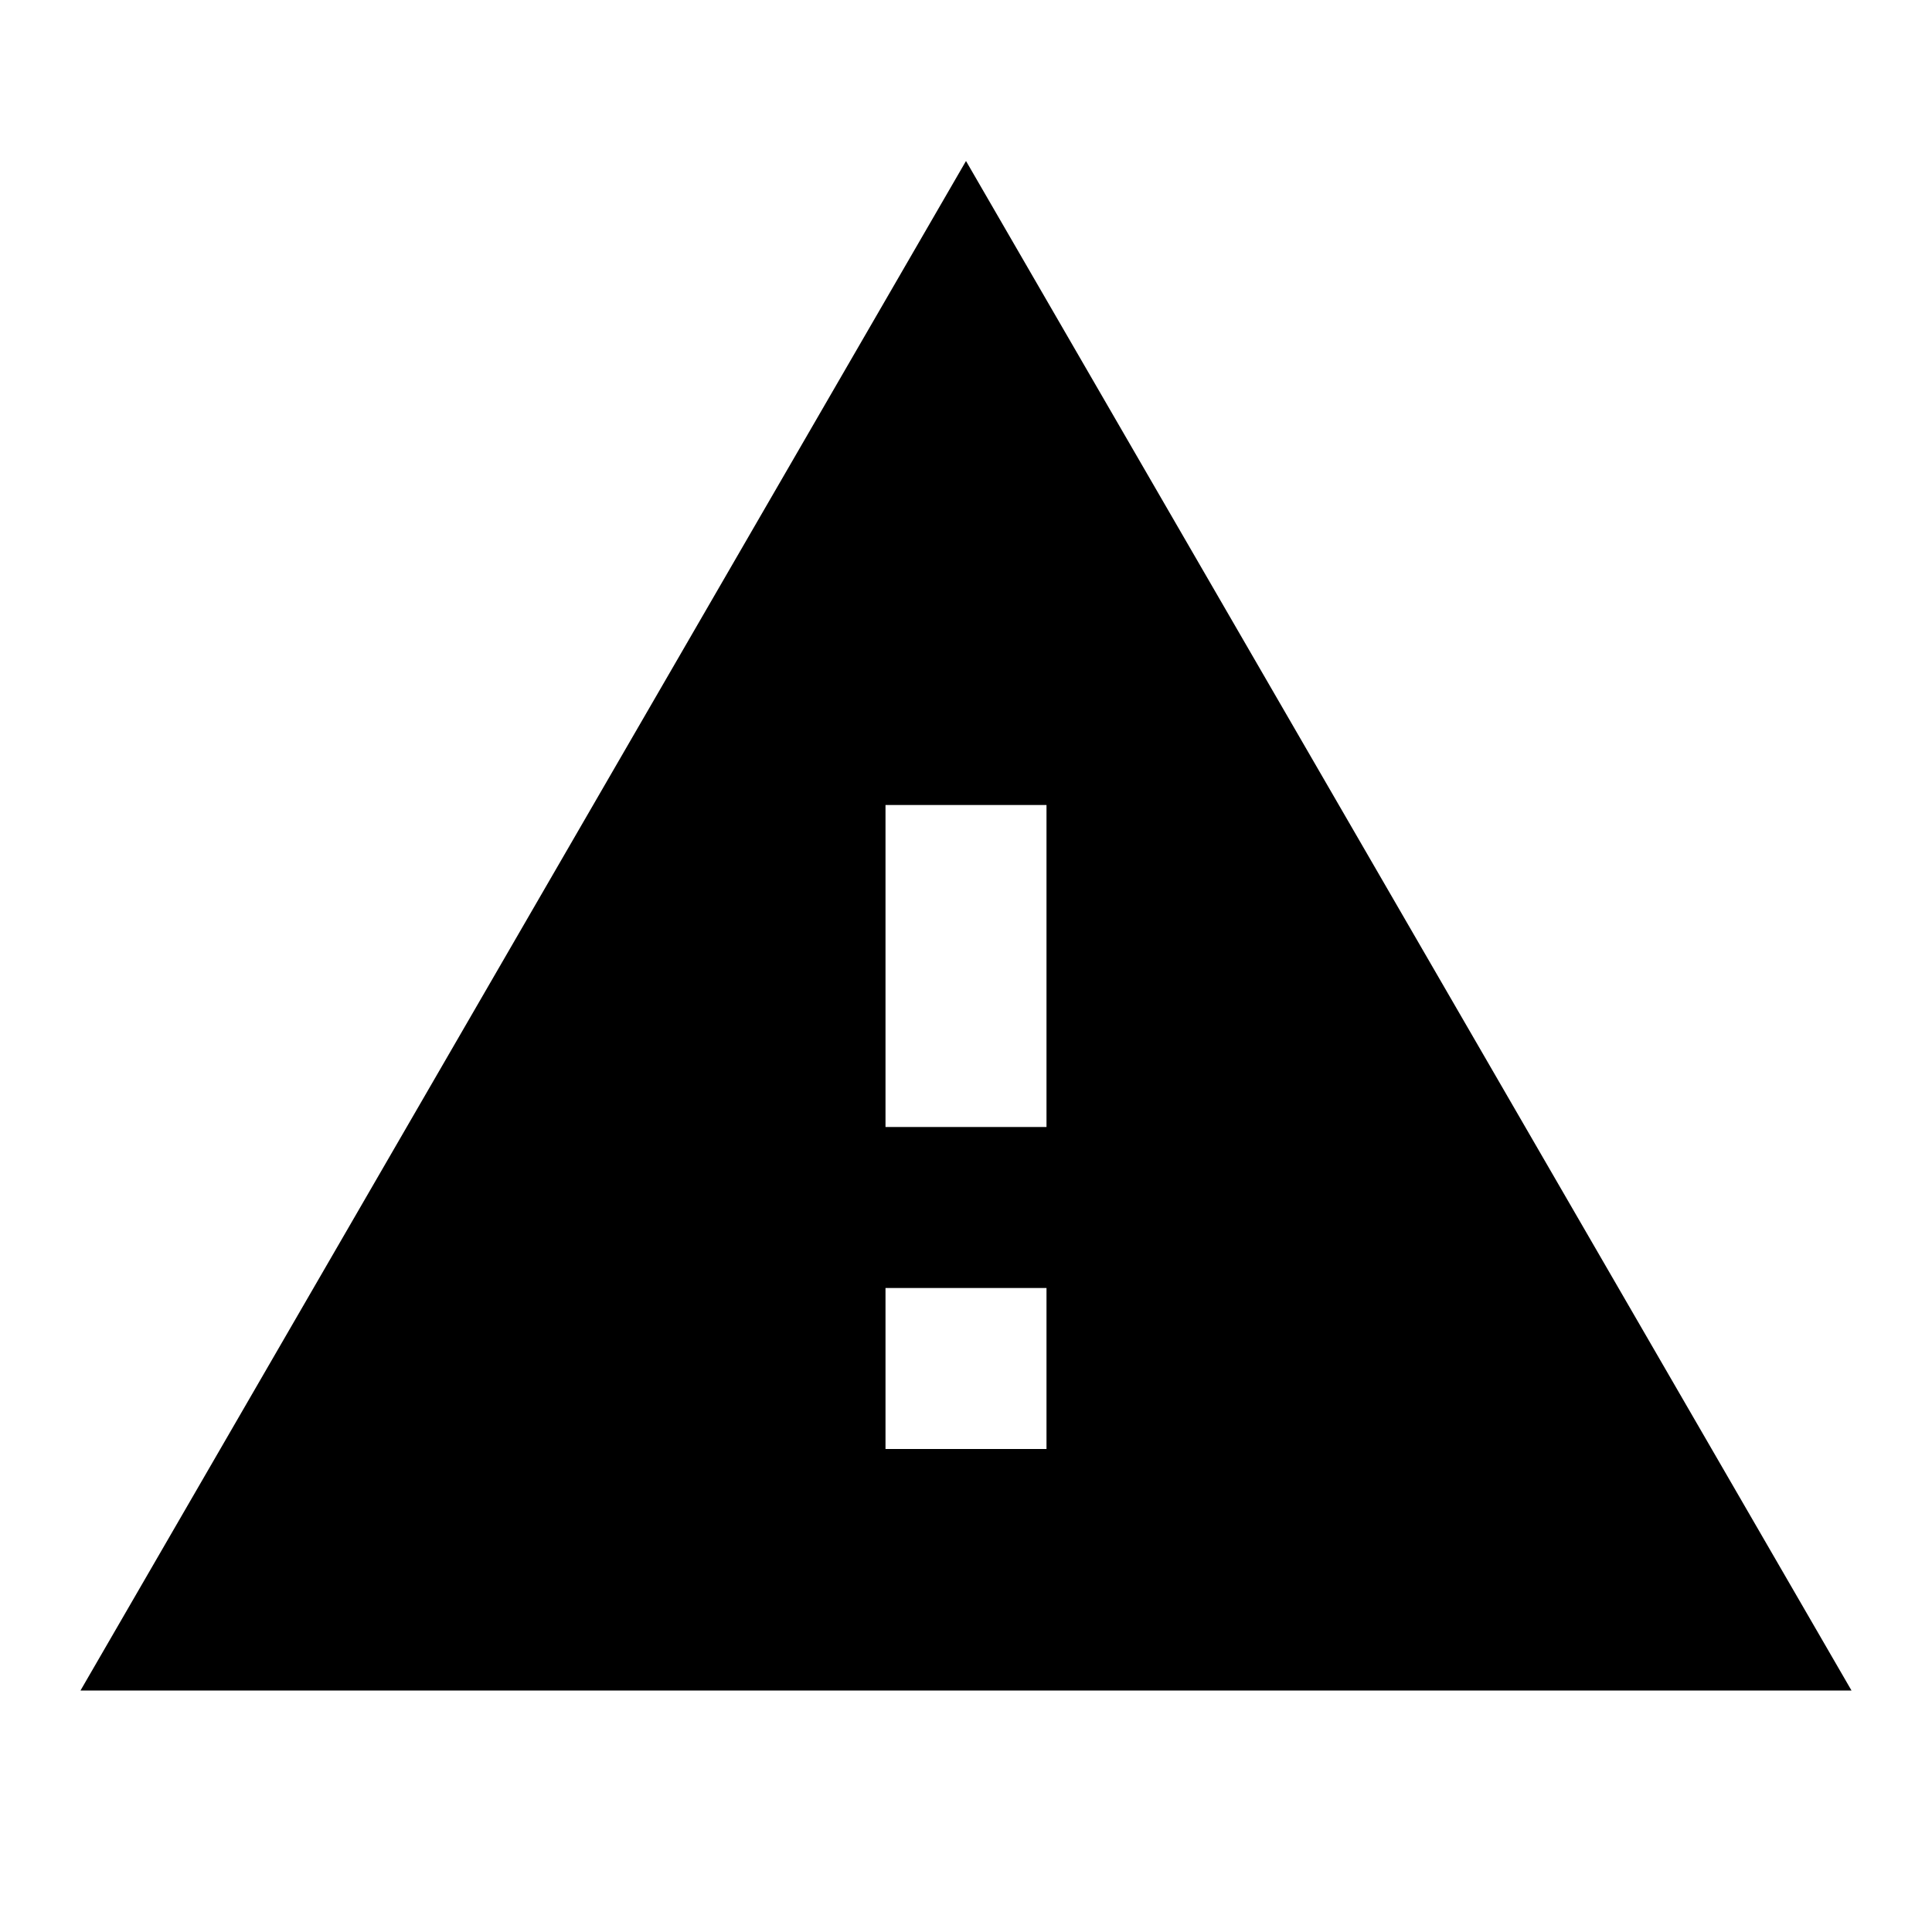
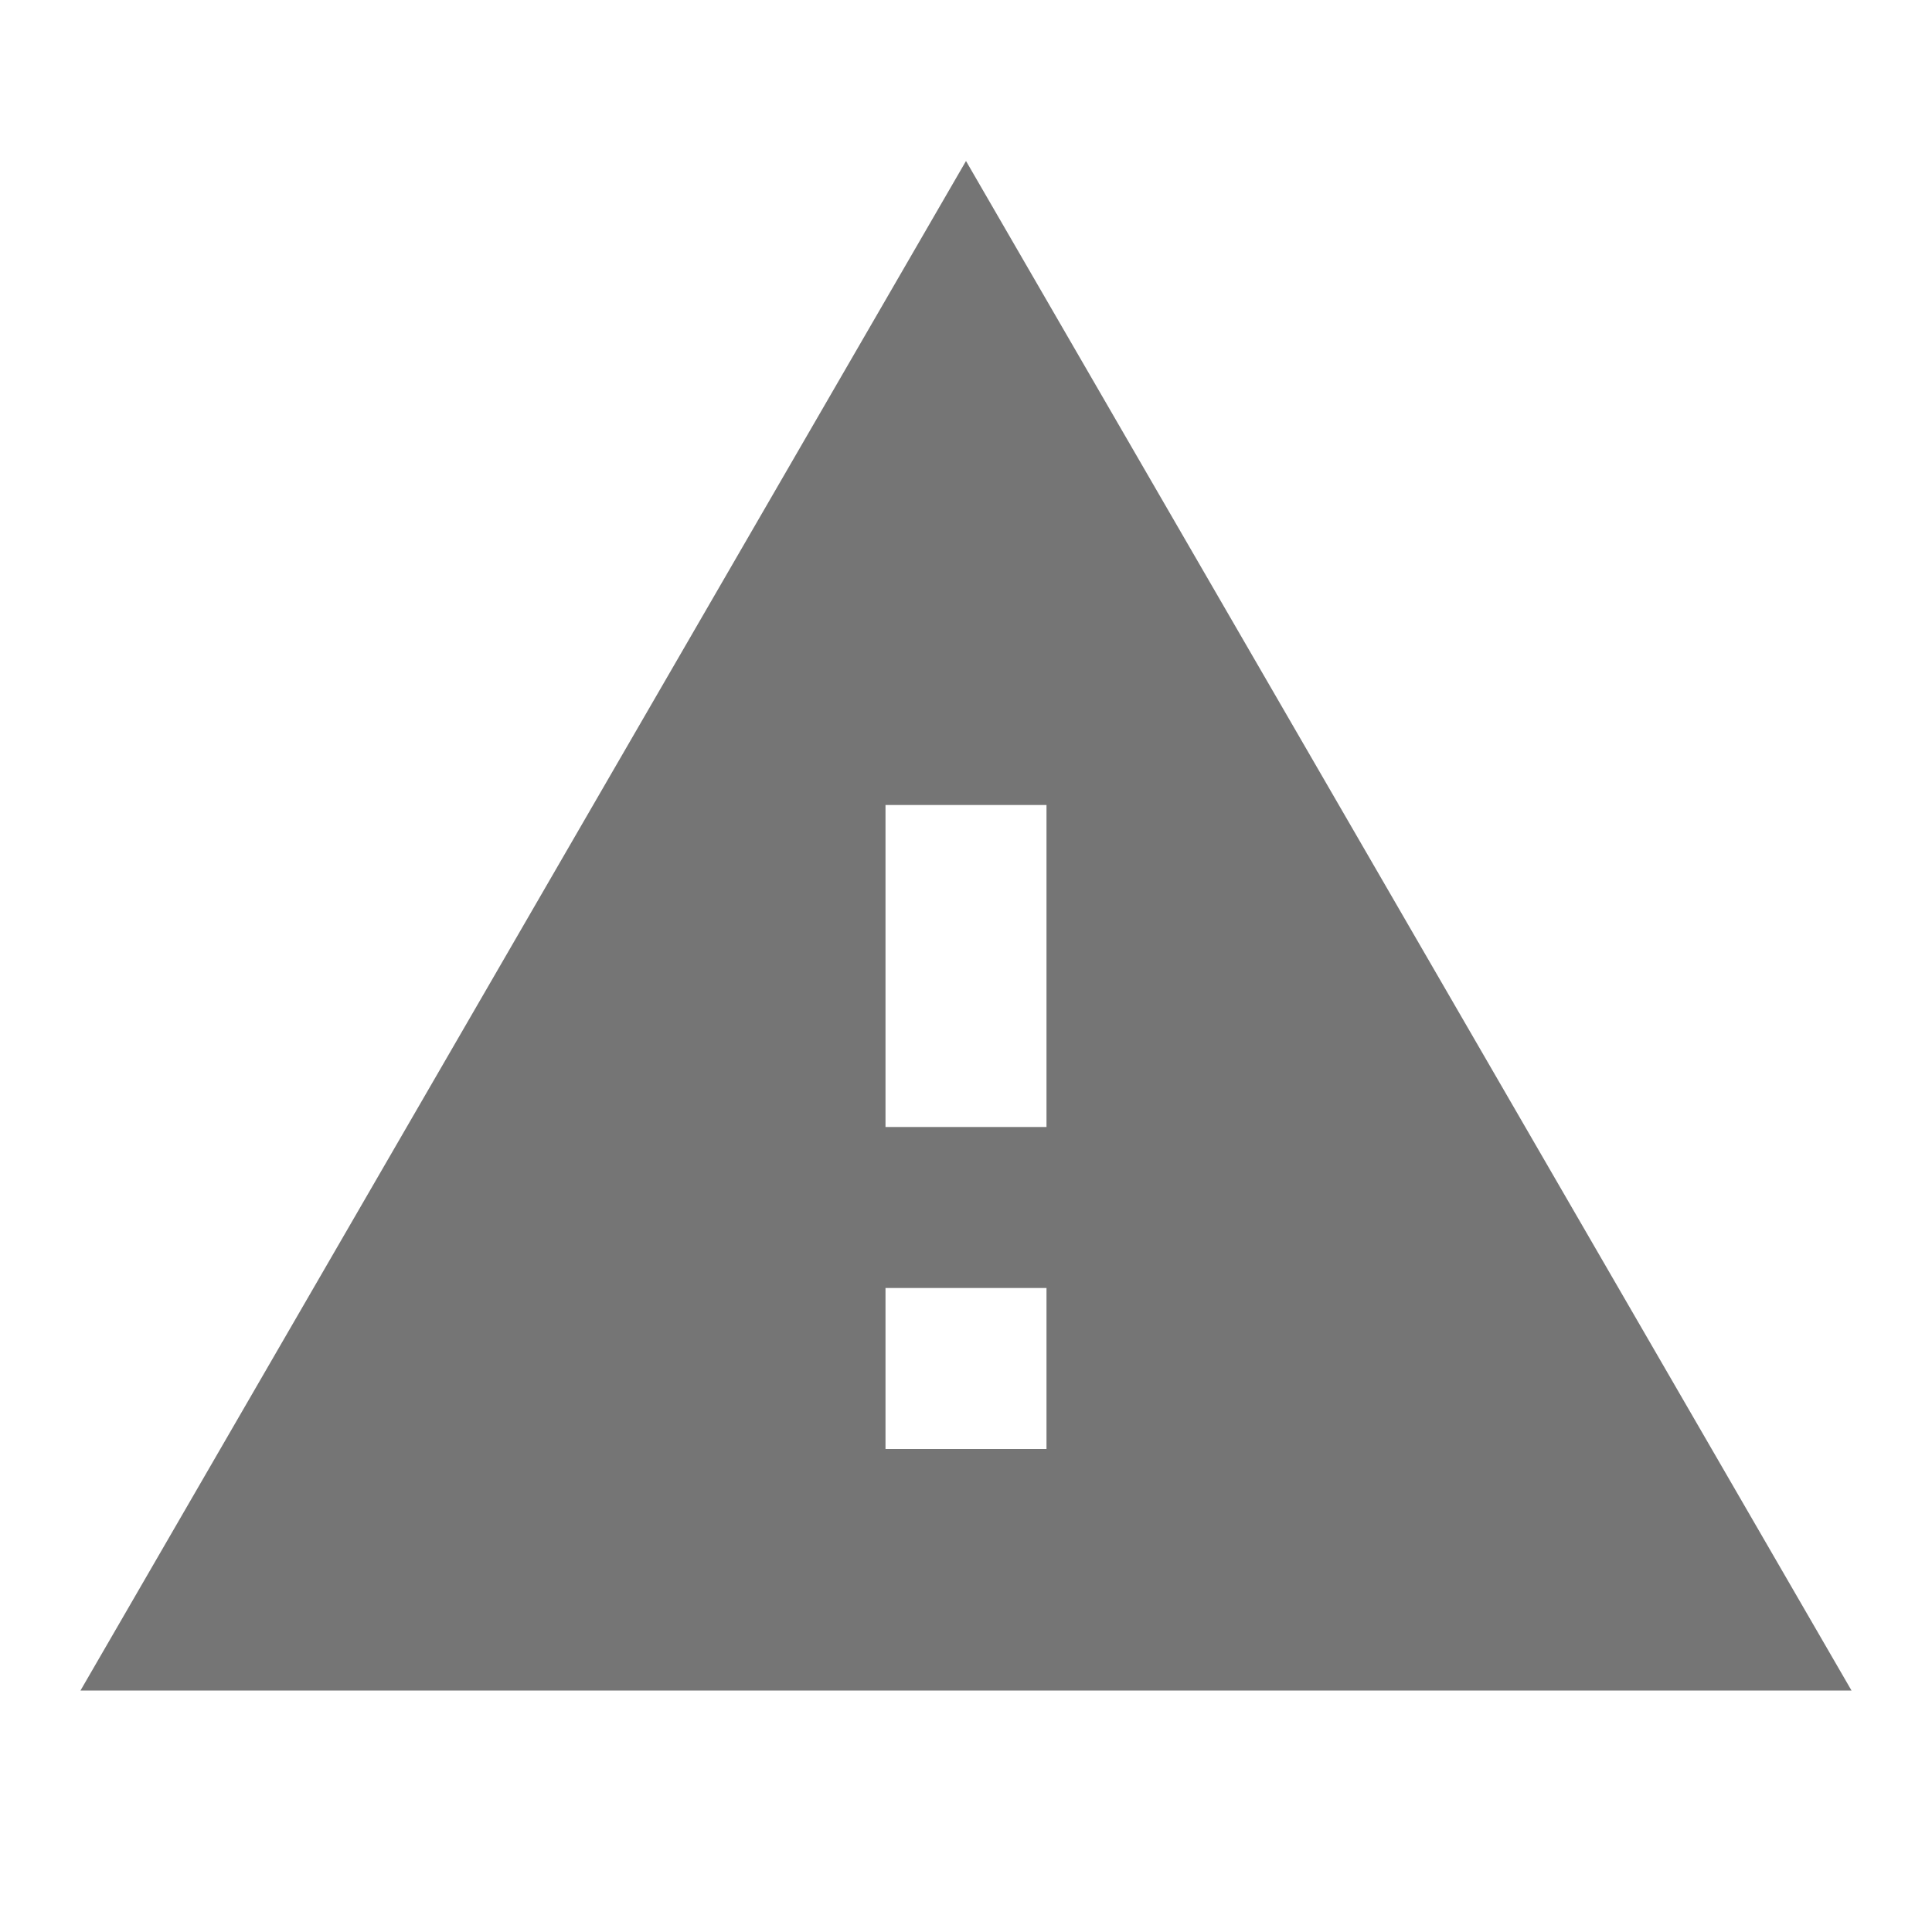
- <svg xmlns="http://www.w3.org/2000/svg" fill="#000000" height="24" viewBox="0 0 24 24" width="24">
+ <svg xmlns="http://www.w3.org/2000/svg" fill="#757575" height="24" viewBox="0 0 24 24" width="24">
  <path d="M0 0h24v24H0z" fill="none" />
  <path d="M1 21h22L12 2 1 21zm12-3h-2v-2h2v2zm0-4h-2v-4h2v4z" />
</svg>
